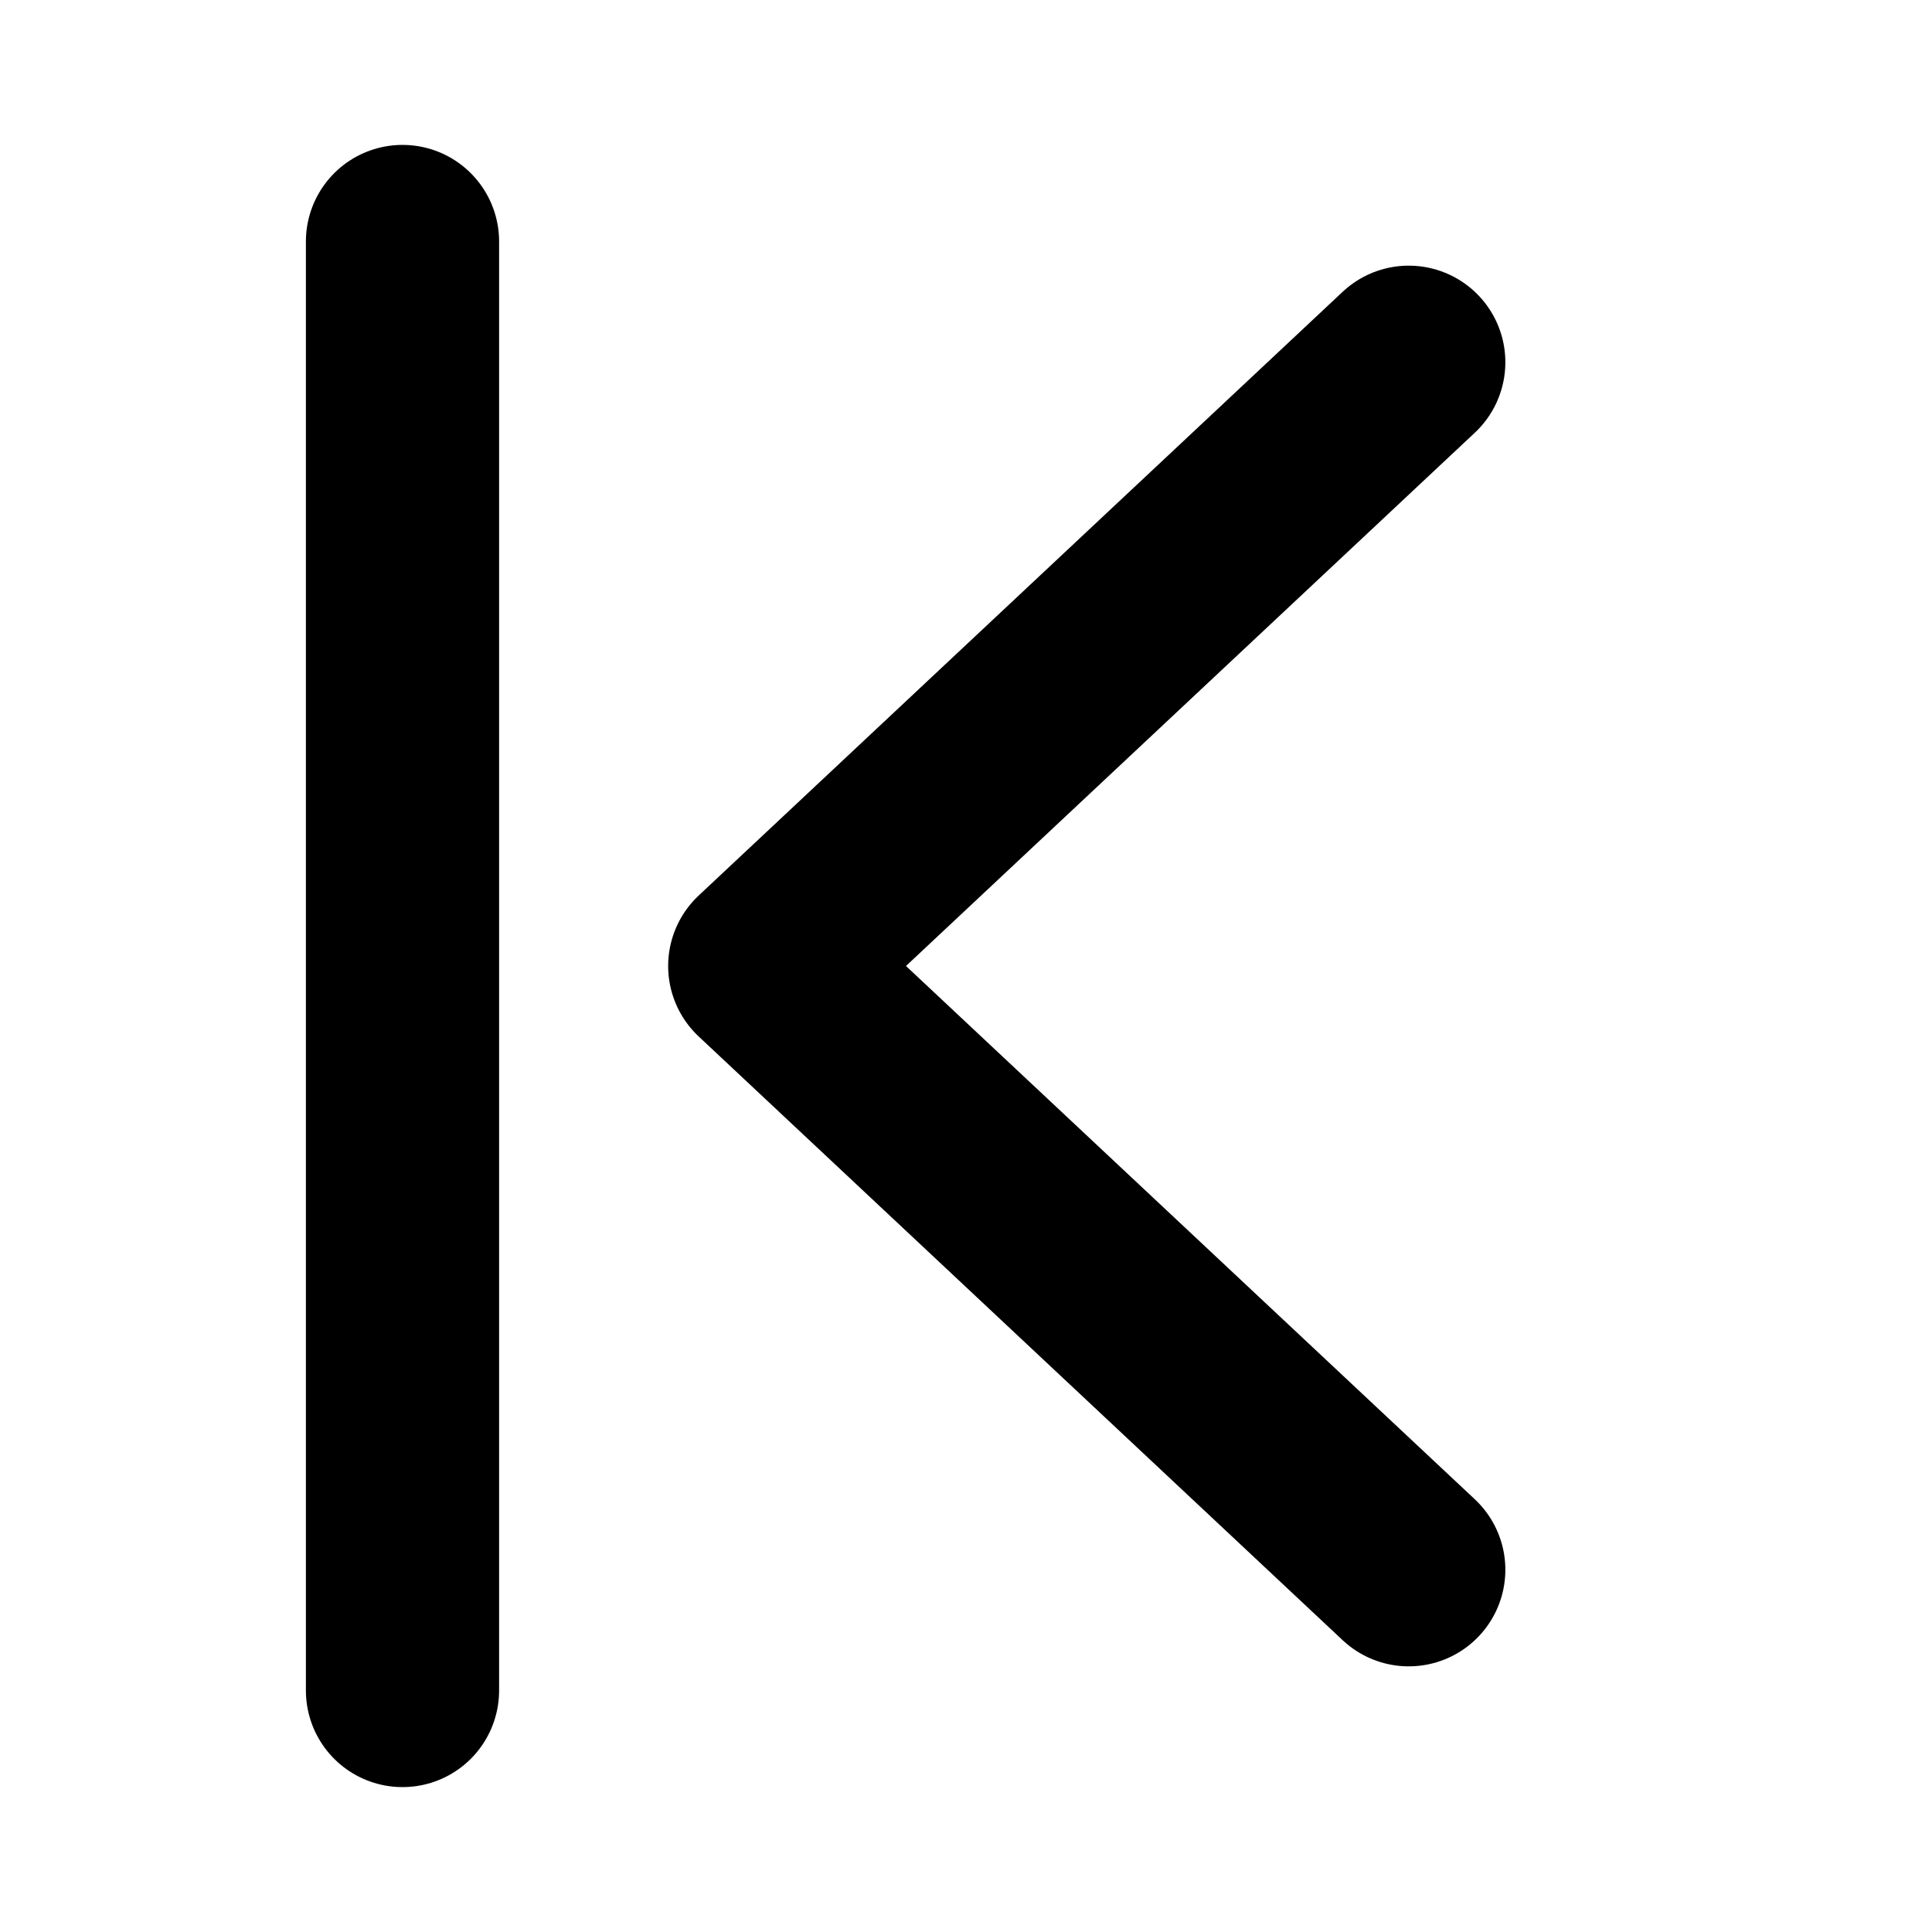
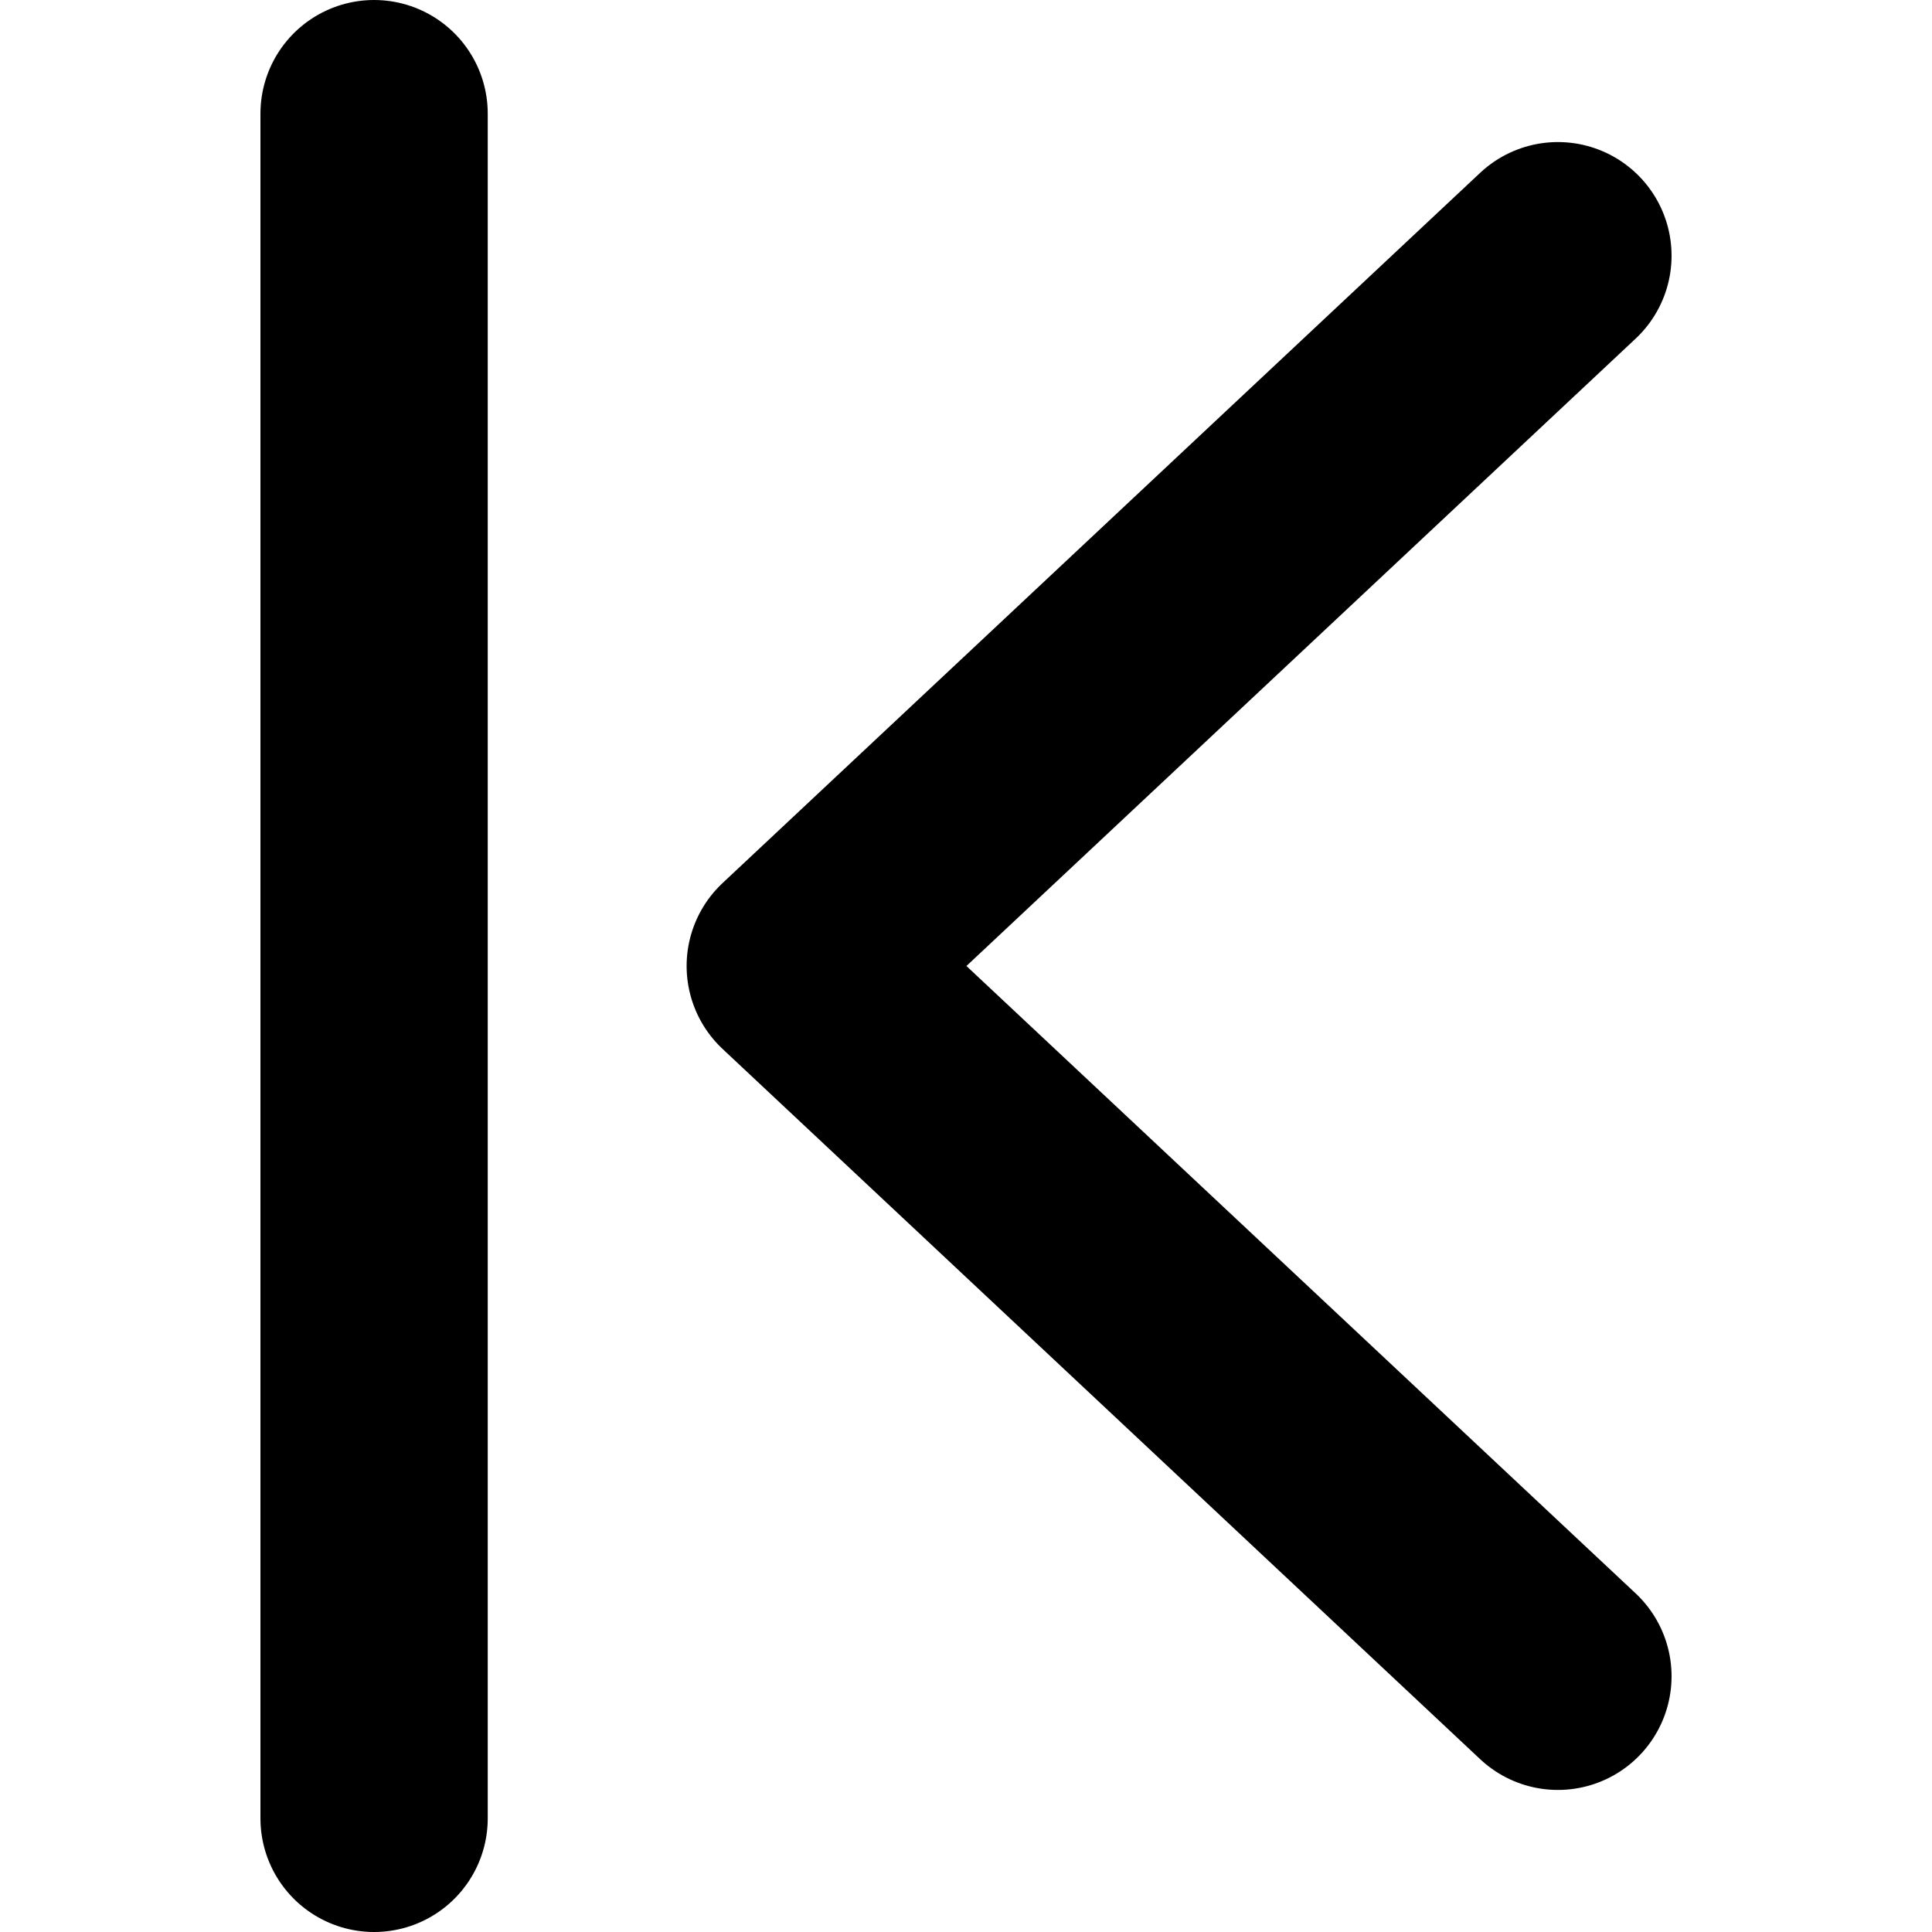
- <svg xmlns="http://www.w3.org/2000/svg" viewBox="0 0 24 24" fill="none">
+ <svg xmlns="http://www.w3.org/2000/svg" fill="none" width="24" height="24" viewBox="1.05 1.8 20.4 20.4">
  <path d="M5 3v18" stroke="currentColor" stroke-width="2.4" stroke-linecap="round" />
  <path d="M17.5 4.5 9.5 12l8 7.5" stroke="currentColor" stroke-width="2.4" stroke-linecap="round" stroke-linejoin="round" />
</svg>
